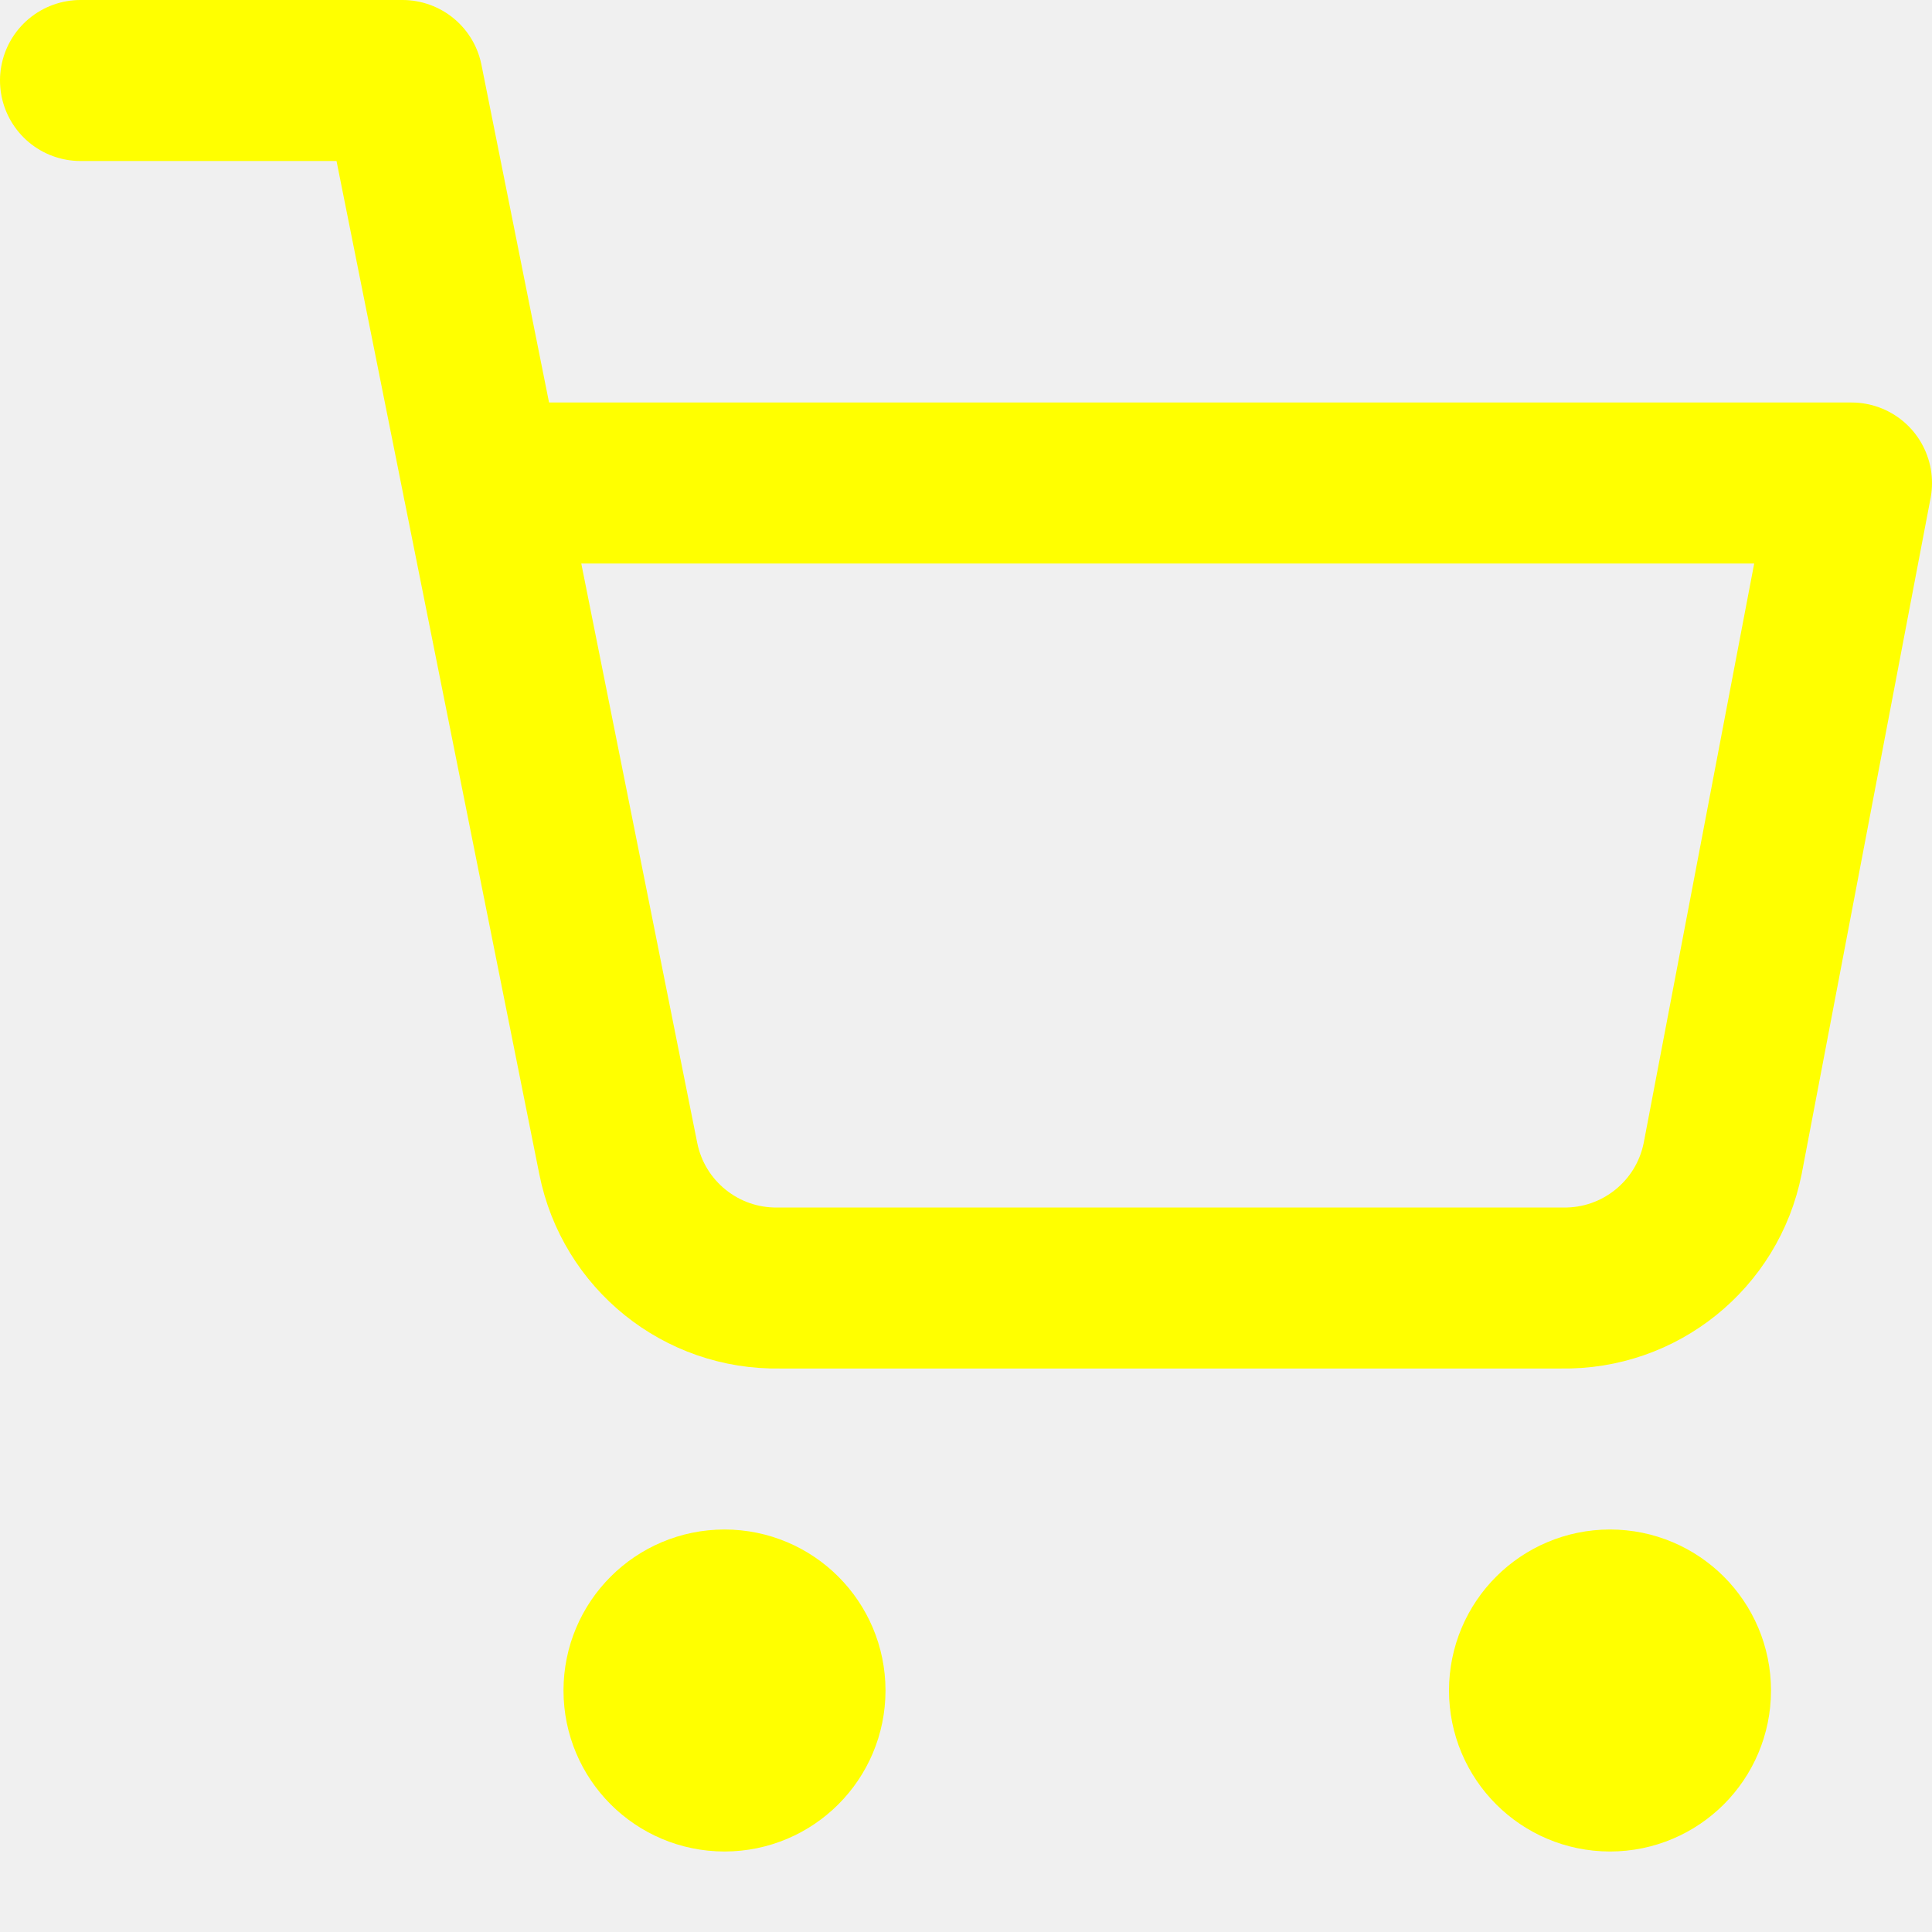
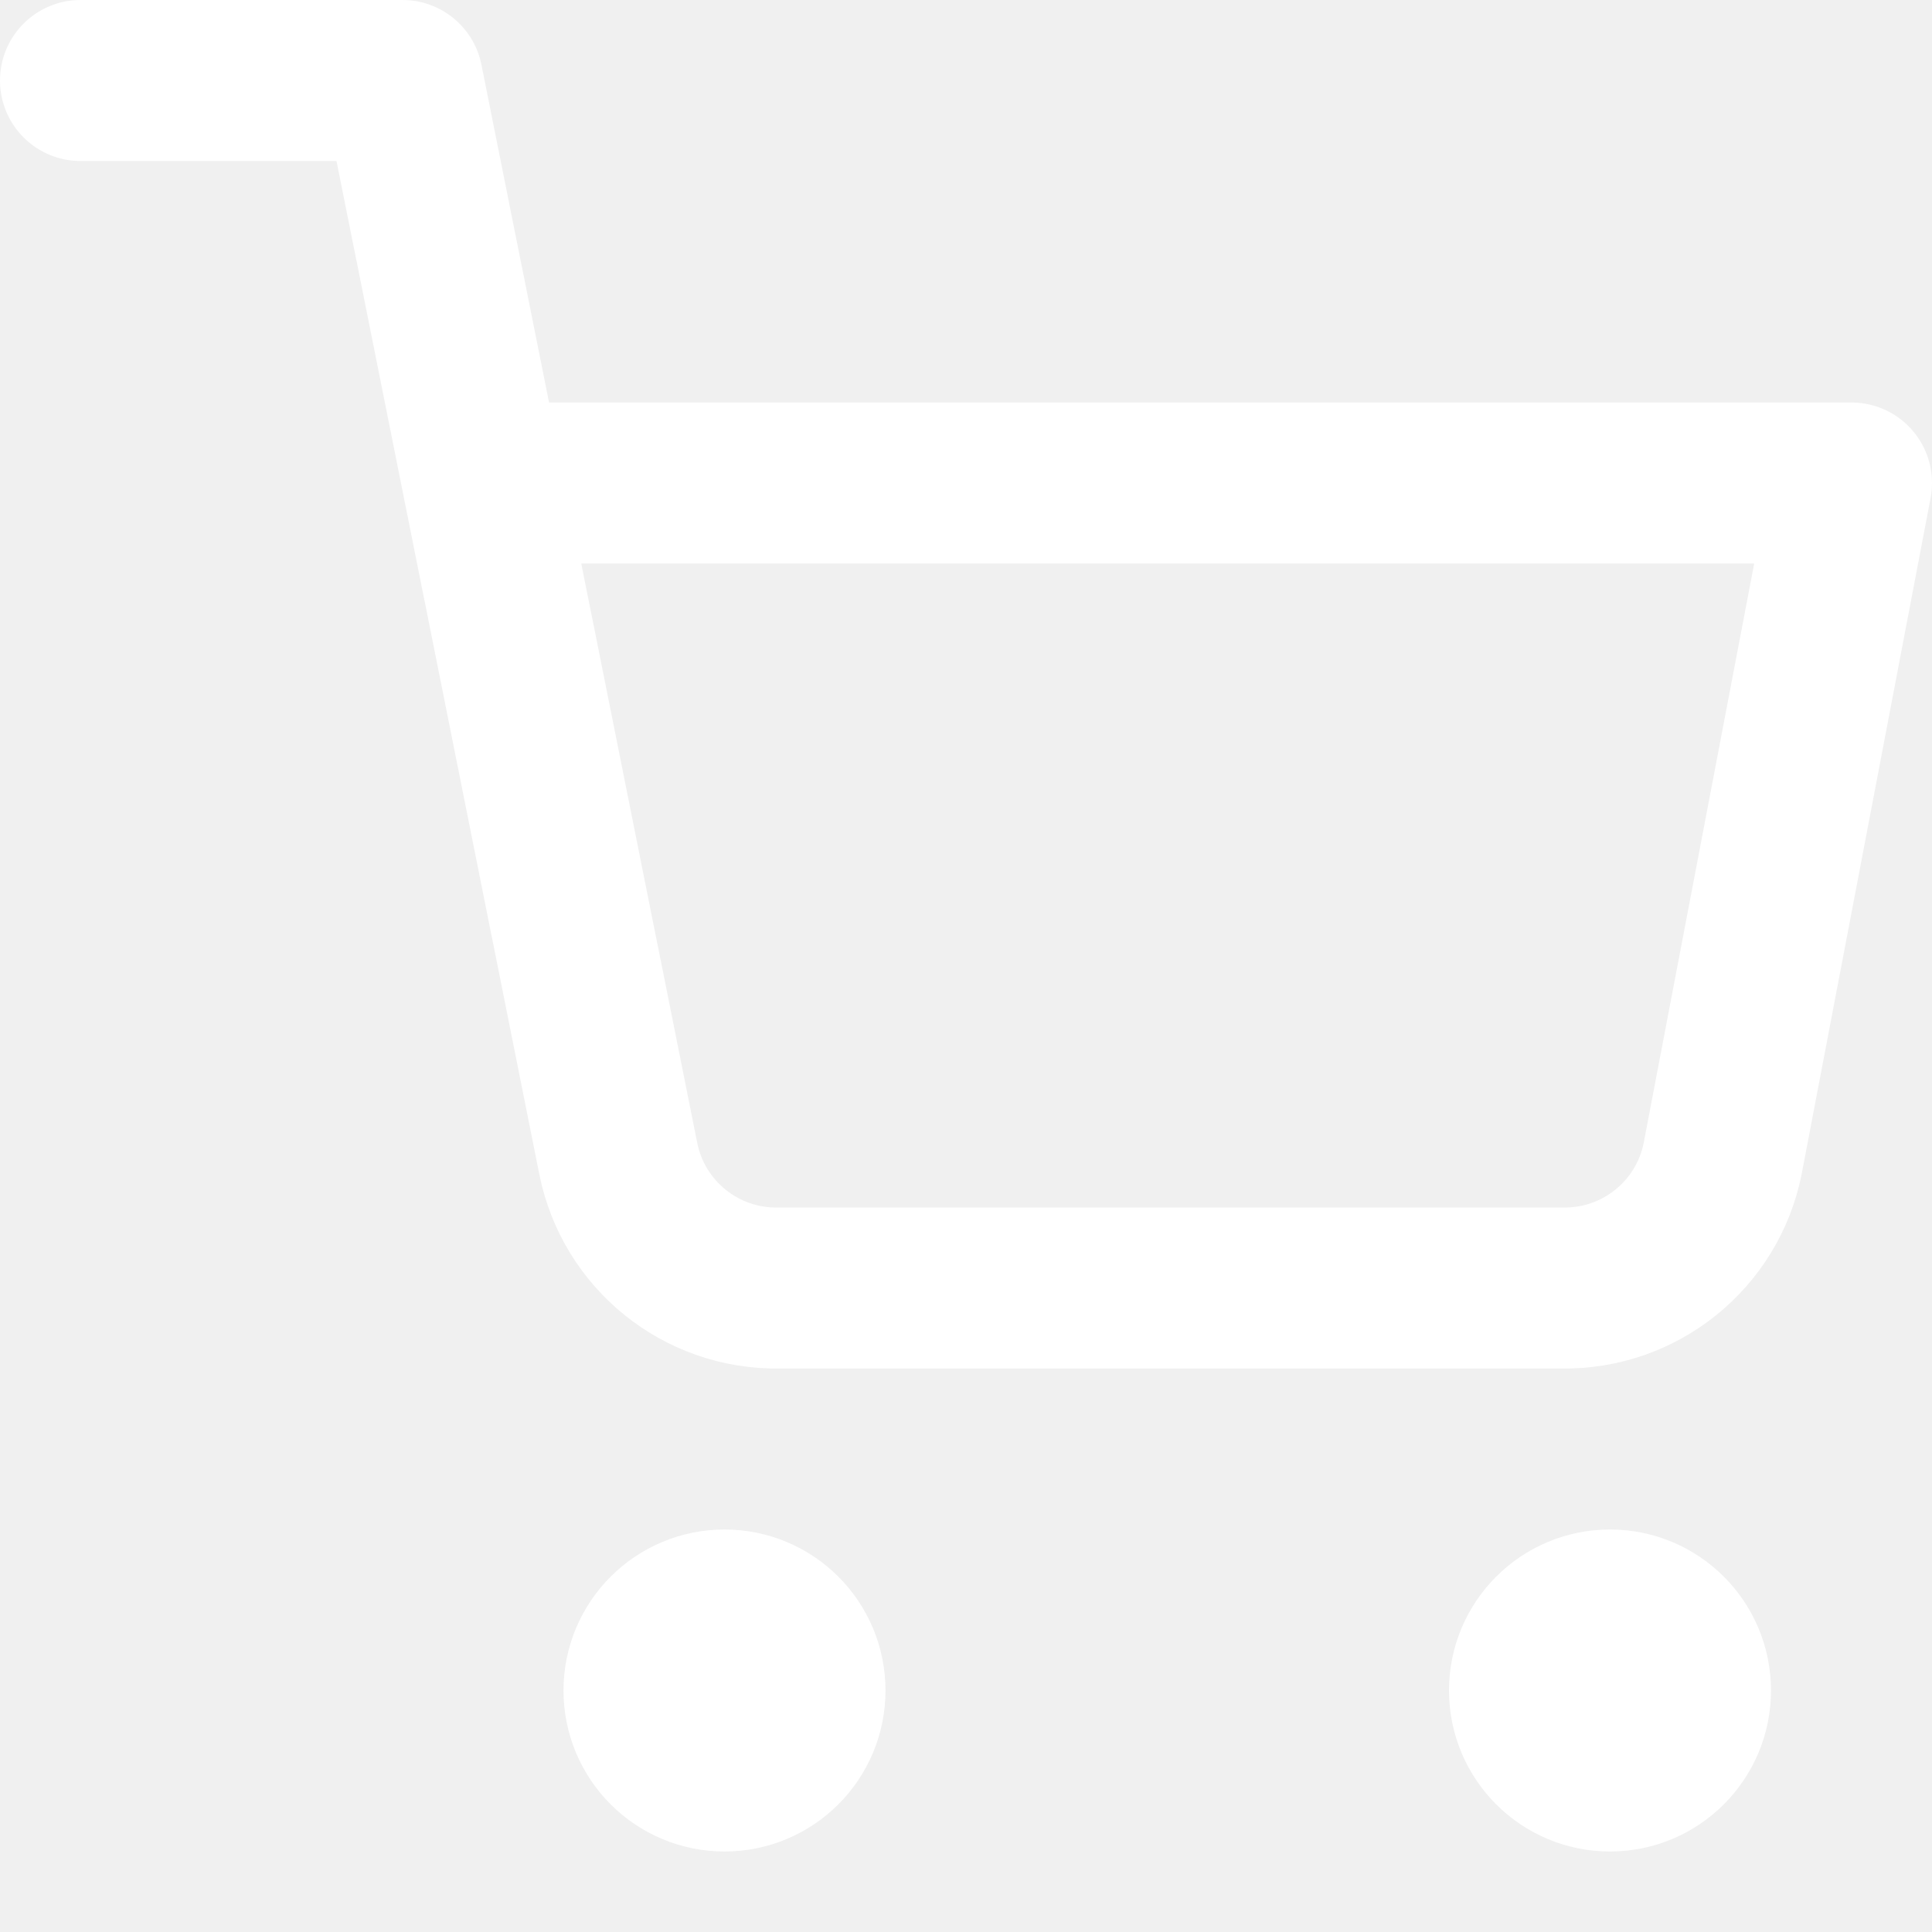
- <svg xmlns="http://www.w3.org/2000/svg" width="20" height="20" viewBox="0 0 24 24" fill="none" stroke="yellow" stroke-width="2" stroke-linecap="round" stroke-linejoin="round" class="feather feather-shopping-cart">
+ <svg xmlns="http://www.w3.org/2000/svg" width="20" height="20" viewBox="0 0 24 24" fill="none" stroke="white" stroke-width="2" stroke-linecap="round" stroke-linejoin="round" class="feather feather-shopping-cart">
  <circle cx="9" cy="21" r="1" />
  <circle cx="20" cy="21" r="1" />
  <path d="M1 1h4l2.68 13.39a2 2 0 0 0 2 1.61h9.72a2 2 0 0 0 2-1.61L23 6H6" />
</svg>
